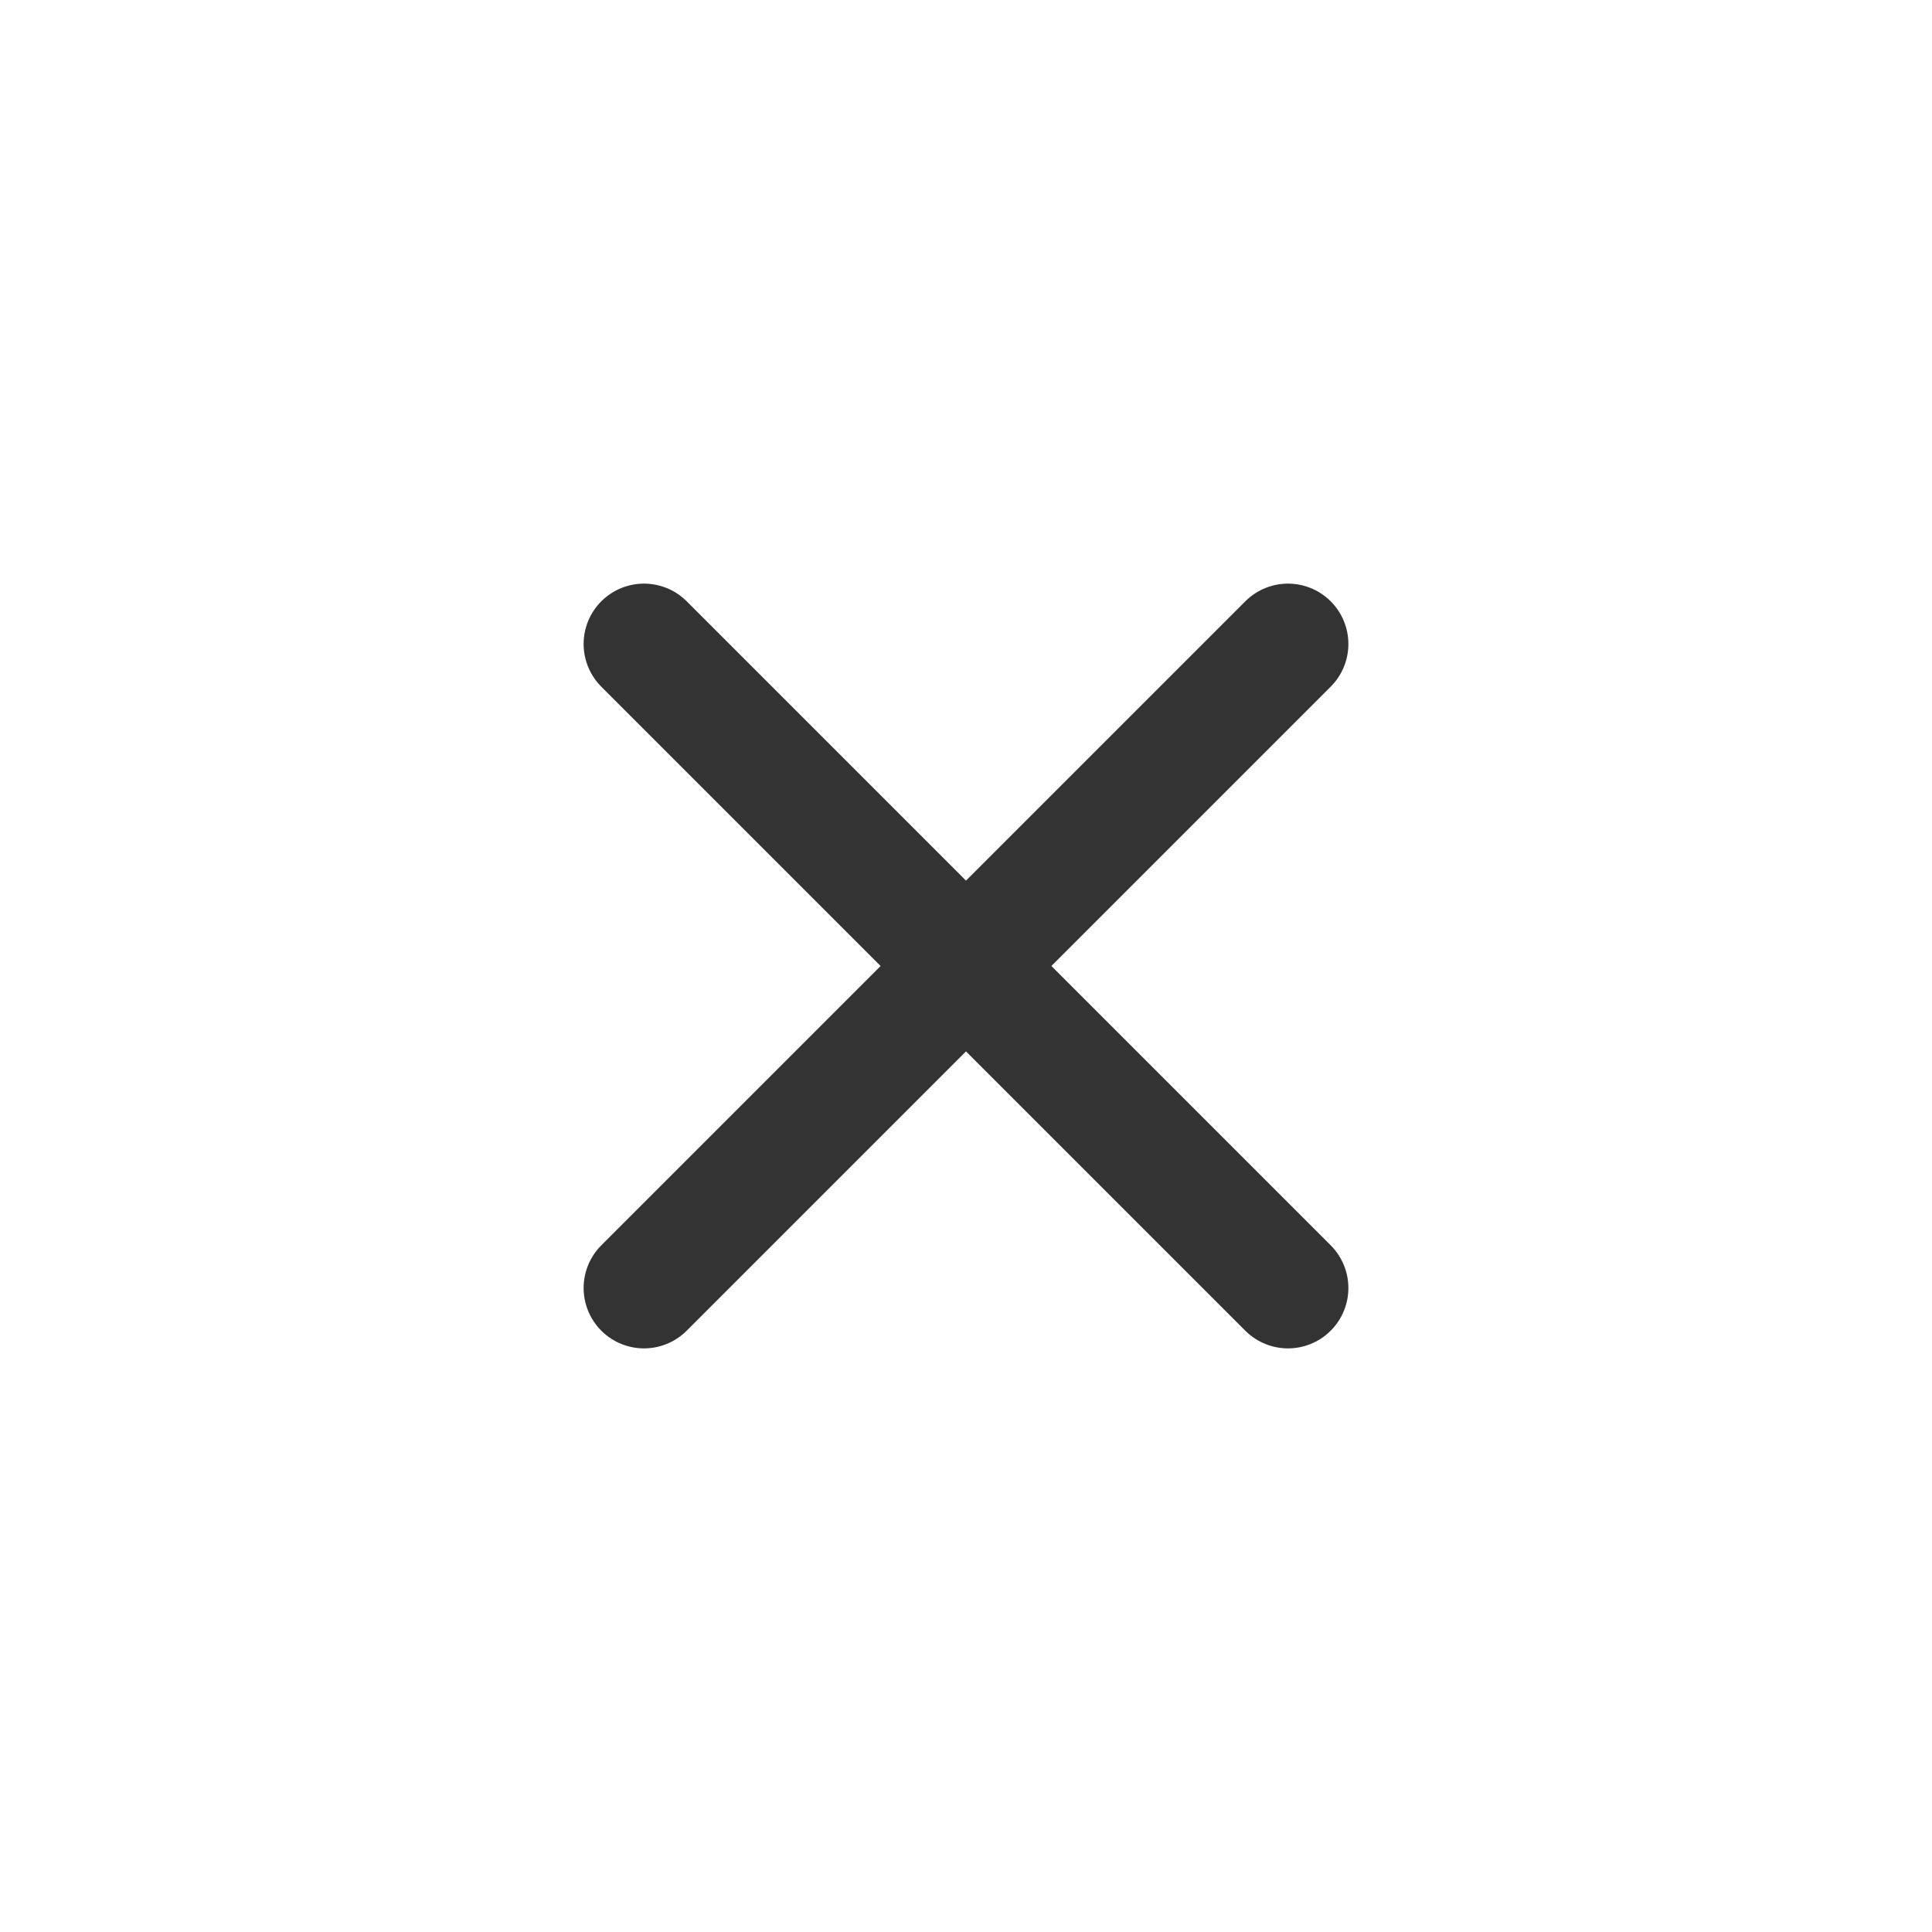
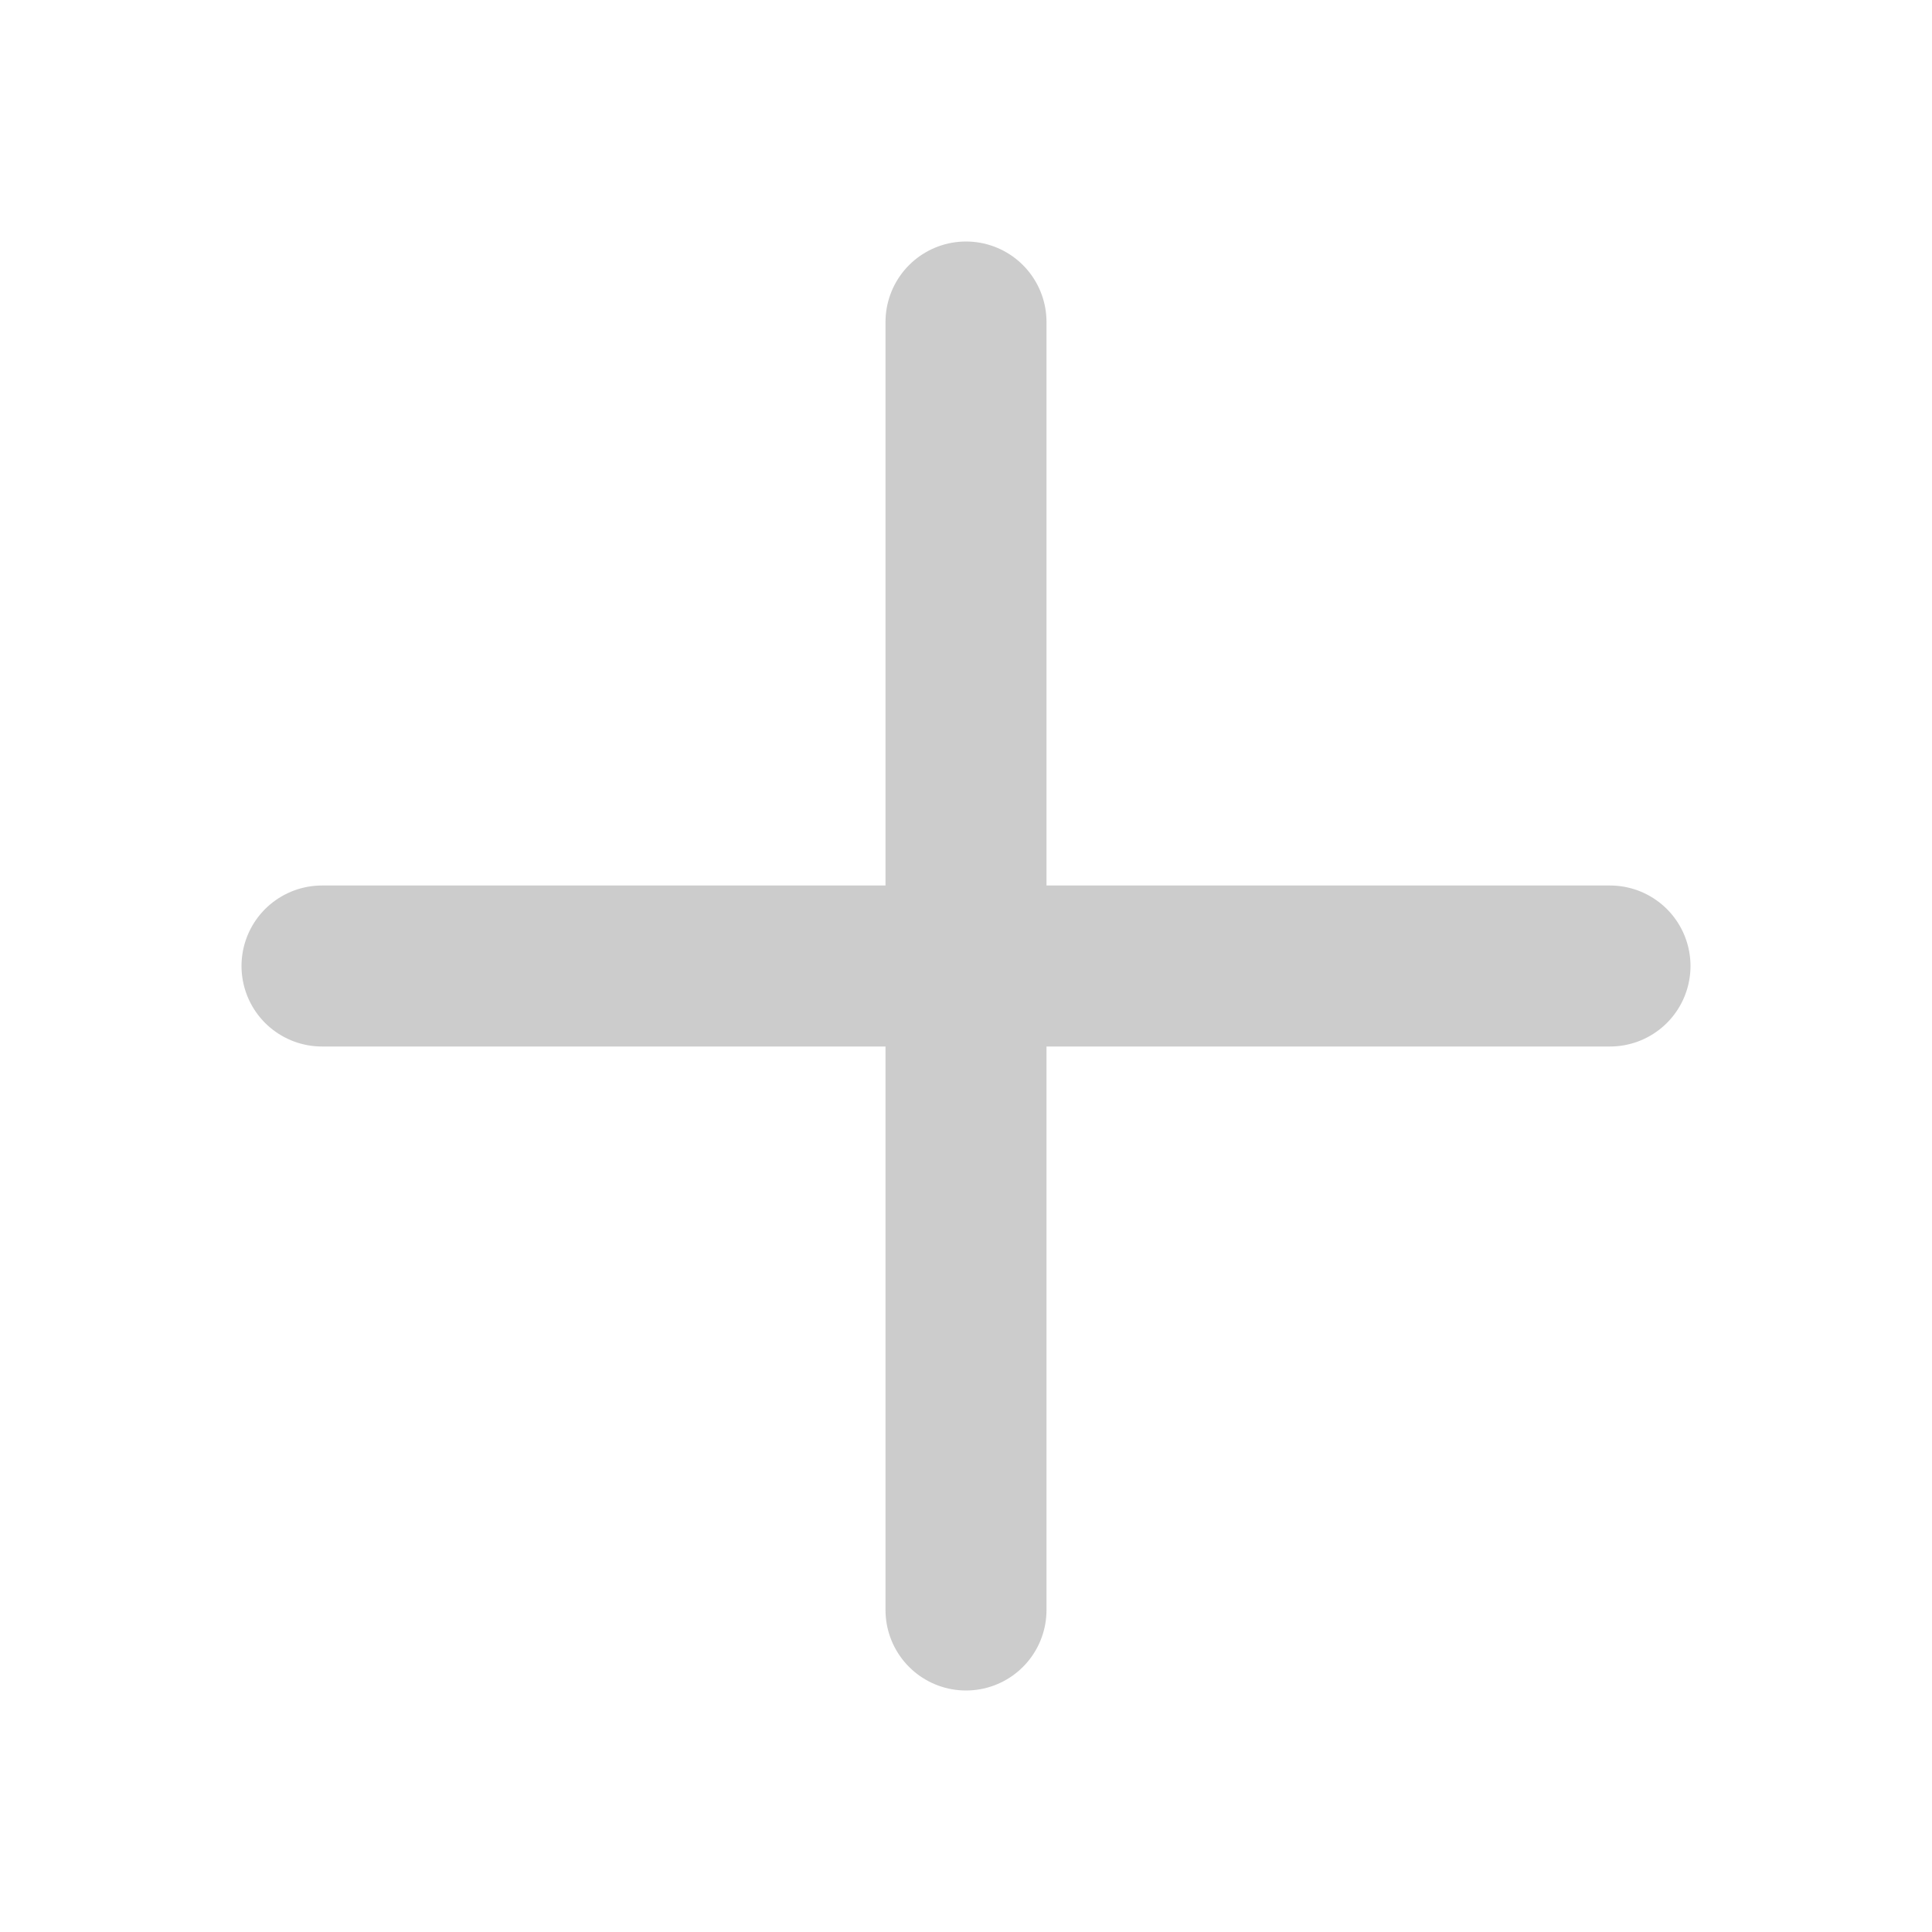
- <svg xmlns="http://www.w3.org/2000/svg" width="800px" height="800px" viewBox="0 0 24 24" fill="none">
+ <svg xmlns="http://www.w3.org/2000/svg" width="800px" height="800px" viewBox="0 0 24 24" fill="none" stroke="#cccccc">
  <g id="SVGRepo_bgCarrier" stroke-width="0" />
  <g id="SVGRepo_tracerCarrier" stroke-linecap="round" stroke-linejoin="round" />
  <g id="SVGRepo_iconCarrier">
-     <path d="M16 8L8 16M8 8L16 16" stroke="#333333" stroke-width="1.5" stroke-linecap="round" stroke-linejoin="round" />
+     <path d="M4 12H20M12 4V20" stroke="#cccccc" stroke-width="2" stroke-linecap="round" stroke-linejoin="round" />
  </g>
</svg>
